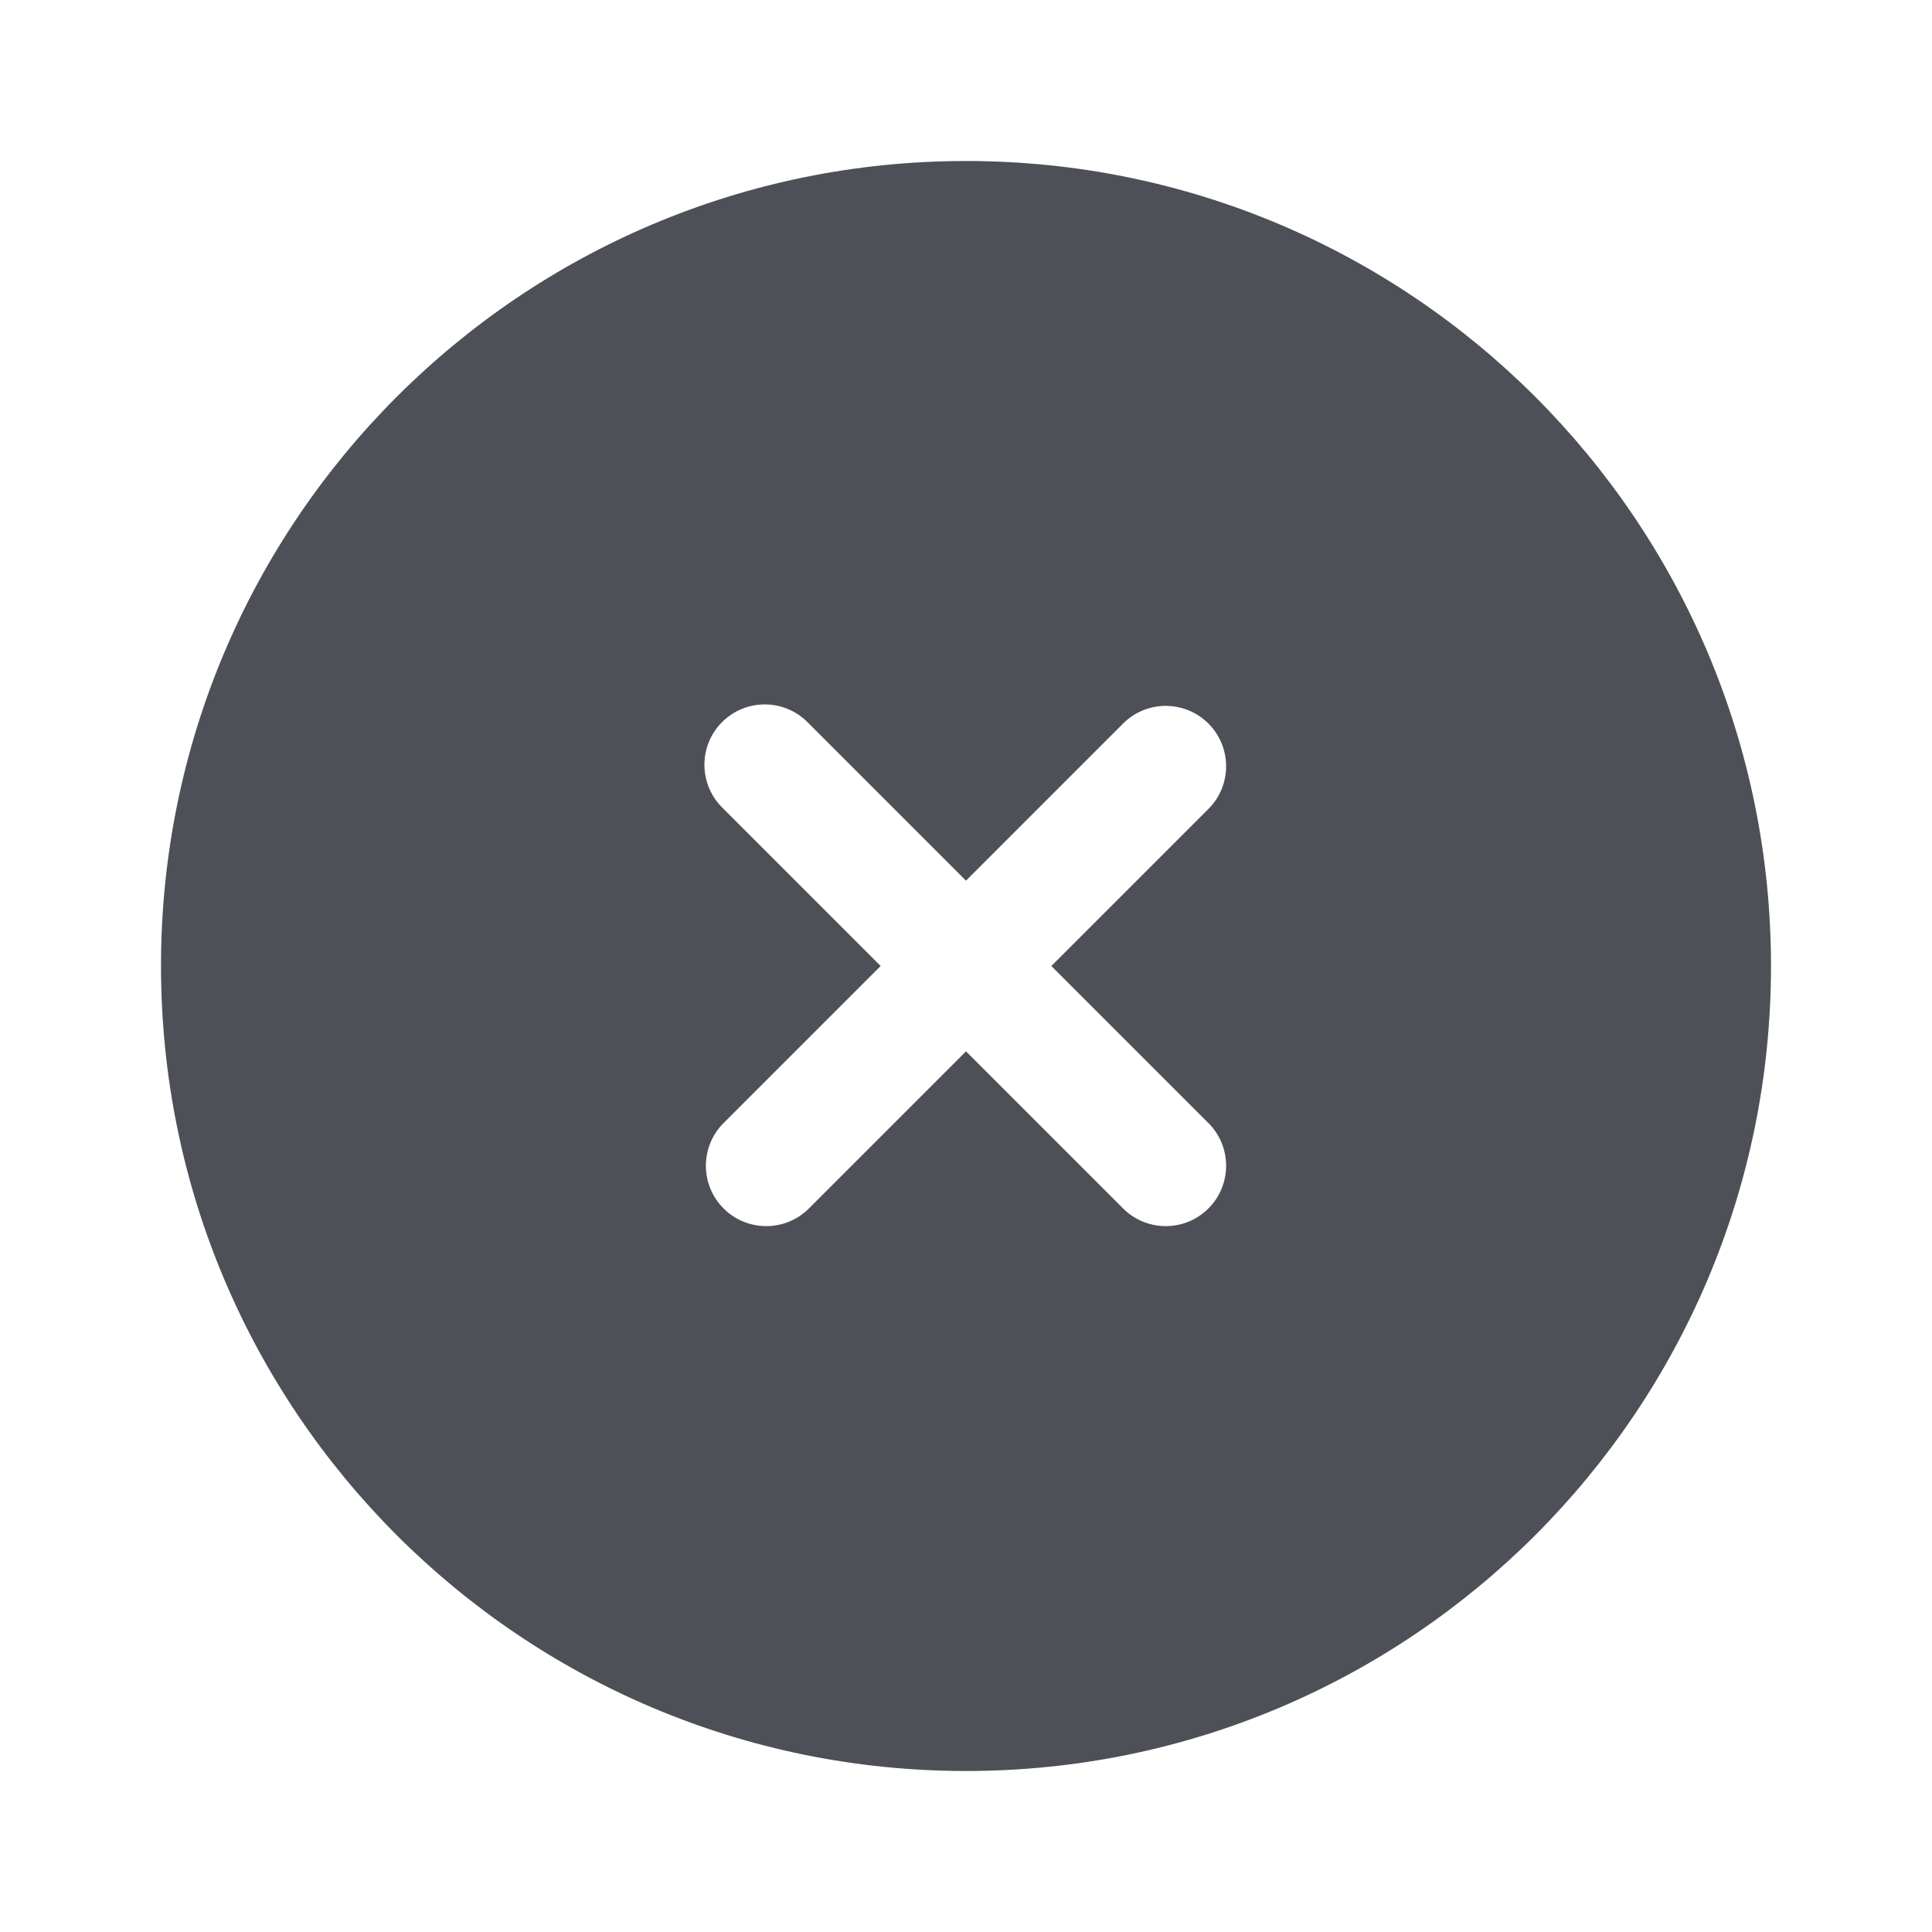
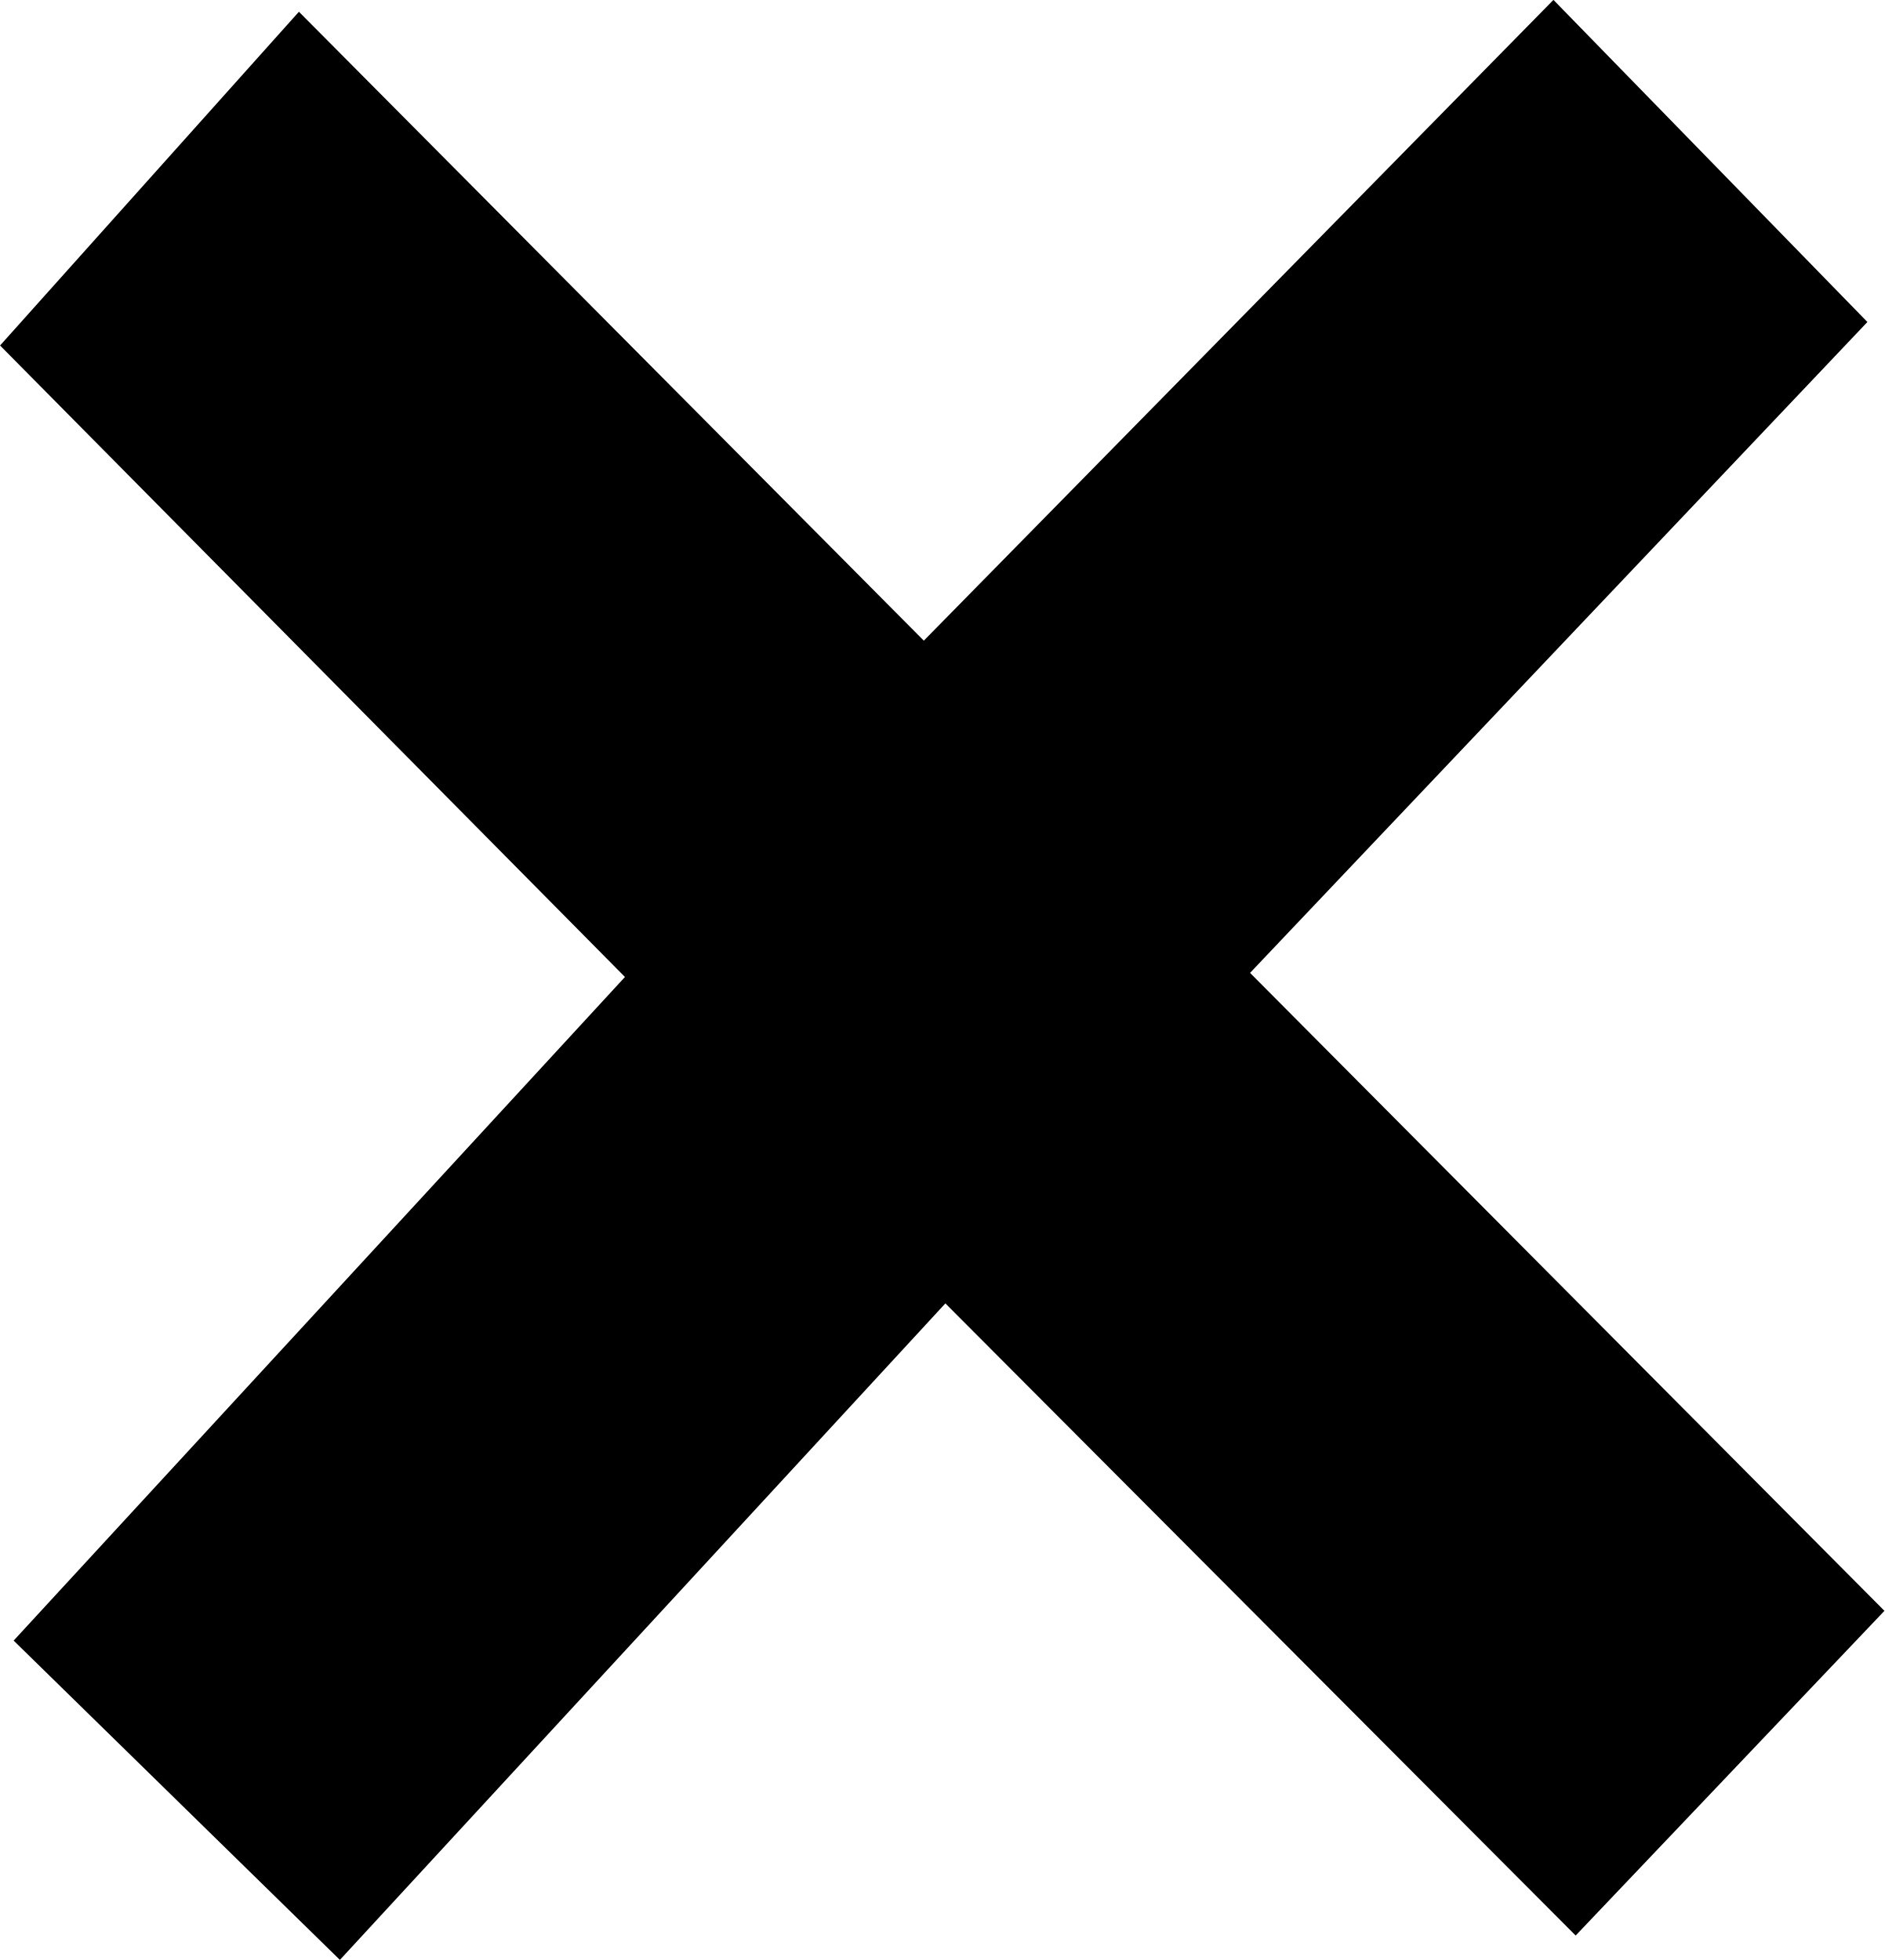
- <svg xmlns="http://www.w3.org/2000/svg" width="24" height="24" viewBox="0 0 24 24">
-   <path fill="#4e5058" fill-rule="evenodd" d="M22 12c0 5.523-4.477 10-10 10S2 17.523 2 12S6.477 2 12 2s10 4.477 10 10M8.97 8.97a.75.75 0 0 1 1.06 0L12 10.94l1.97-1.97a.75.75 0 0 1 1.06 1.06L13.06 12l1.97 1.97a.75.75 0 0 1-1.06 1.06L12 13.06l-1.97 1.97a.75.75 0 0 1-1.06-1.06L10.94 12l-1.97-1.97a.75.75 0 0 1 0-1.06" clip-rule="evenodd" />
+ <svg xmlns="http://www.w3.org/2000/svg" version="1.1" width="8.739" height="9.091" viewBox="0,0,8.739,9.091">
+   <g transform="translate(-235.6307,-175.4545)">
+     <g fill="#000000" stroke="none" stroke-width="0" stroke-miterlimit="10">
+       <path d="M238.529,179.986l-2.898,-2.929l1.386,-1.548l2.898,2.917l2.92,-2.972l1.456,1.494l-2.863,3.019l2.942,2.959l-1.432,1.506l-2.923,-2.932l-2.808,3.045l-1.513,-1.481z" />
+     </g>
+   </g>
</svg>
